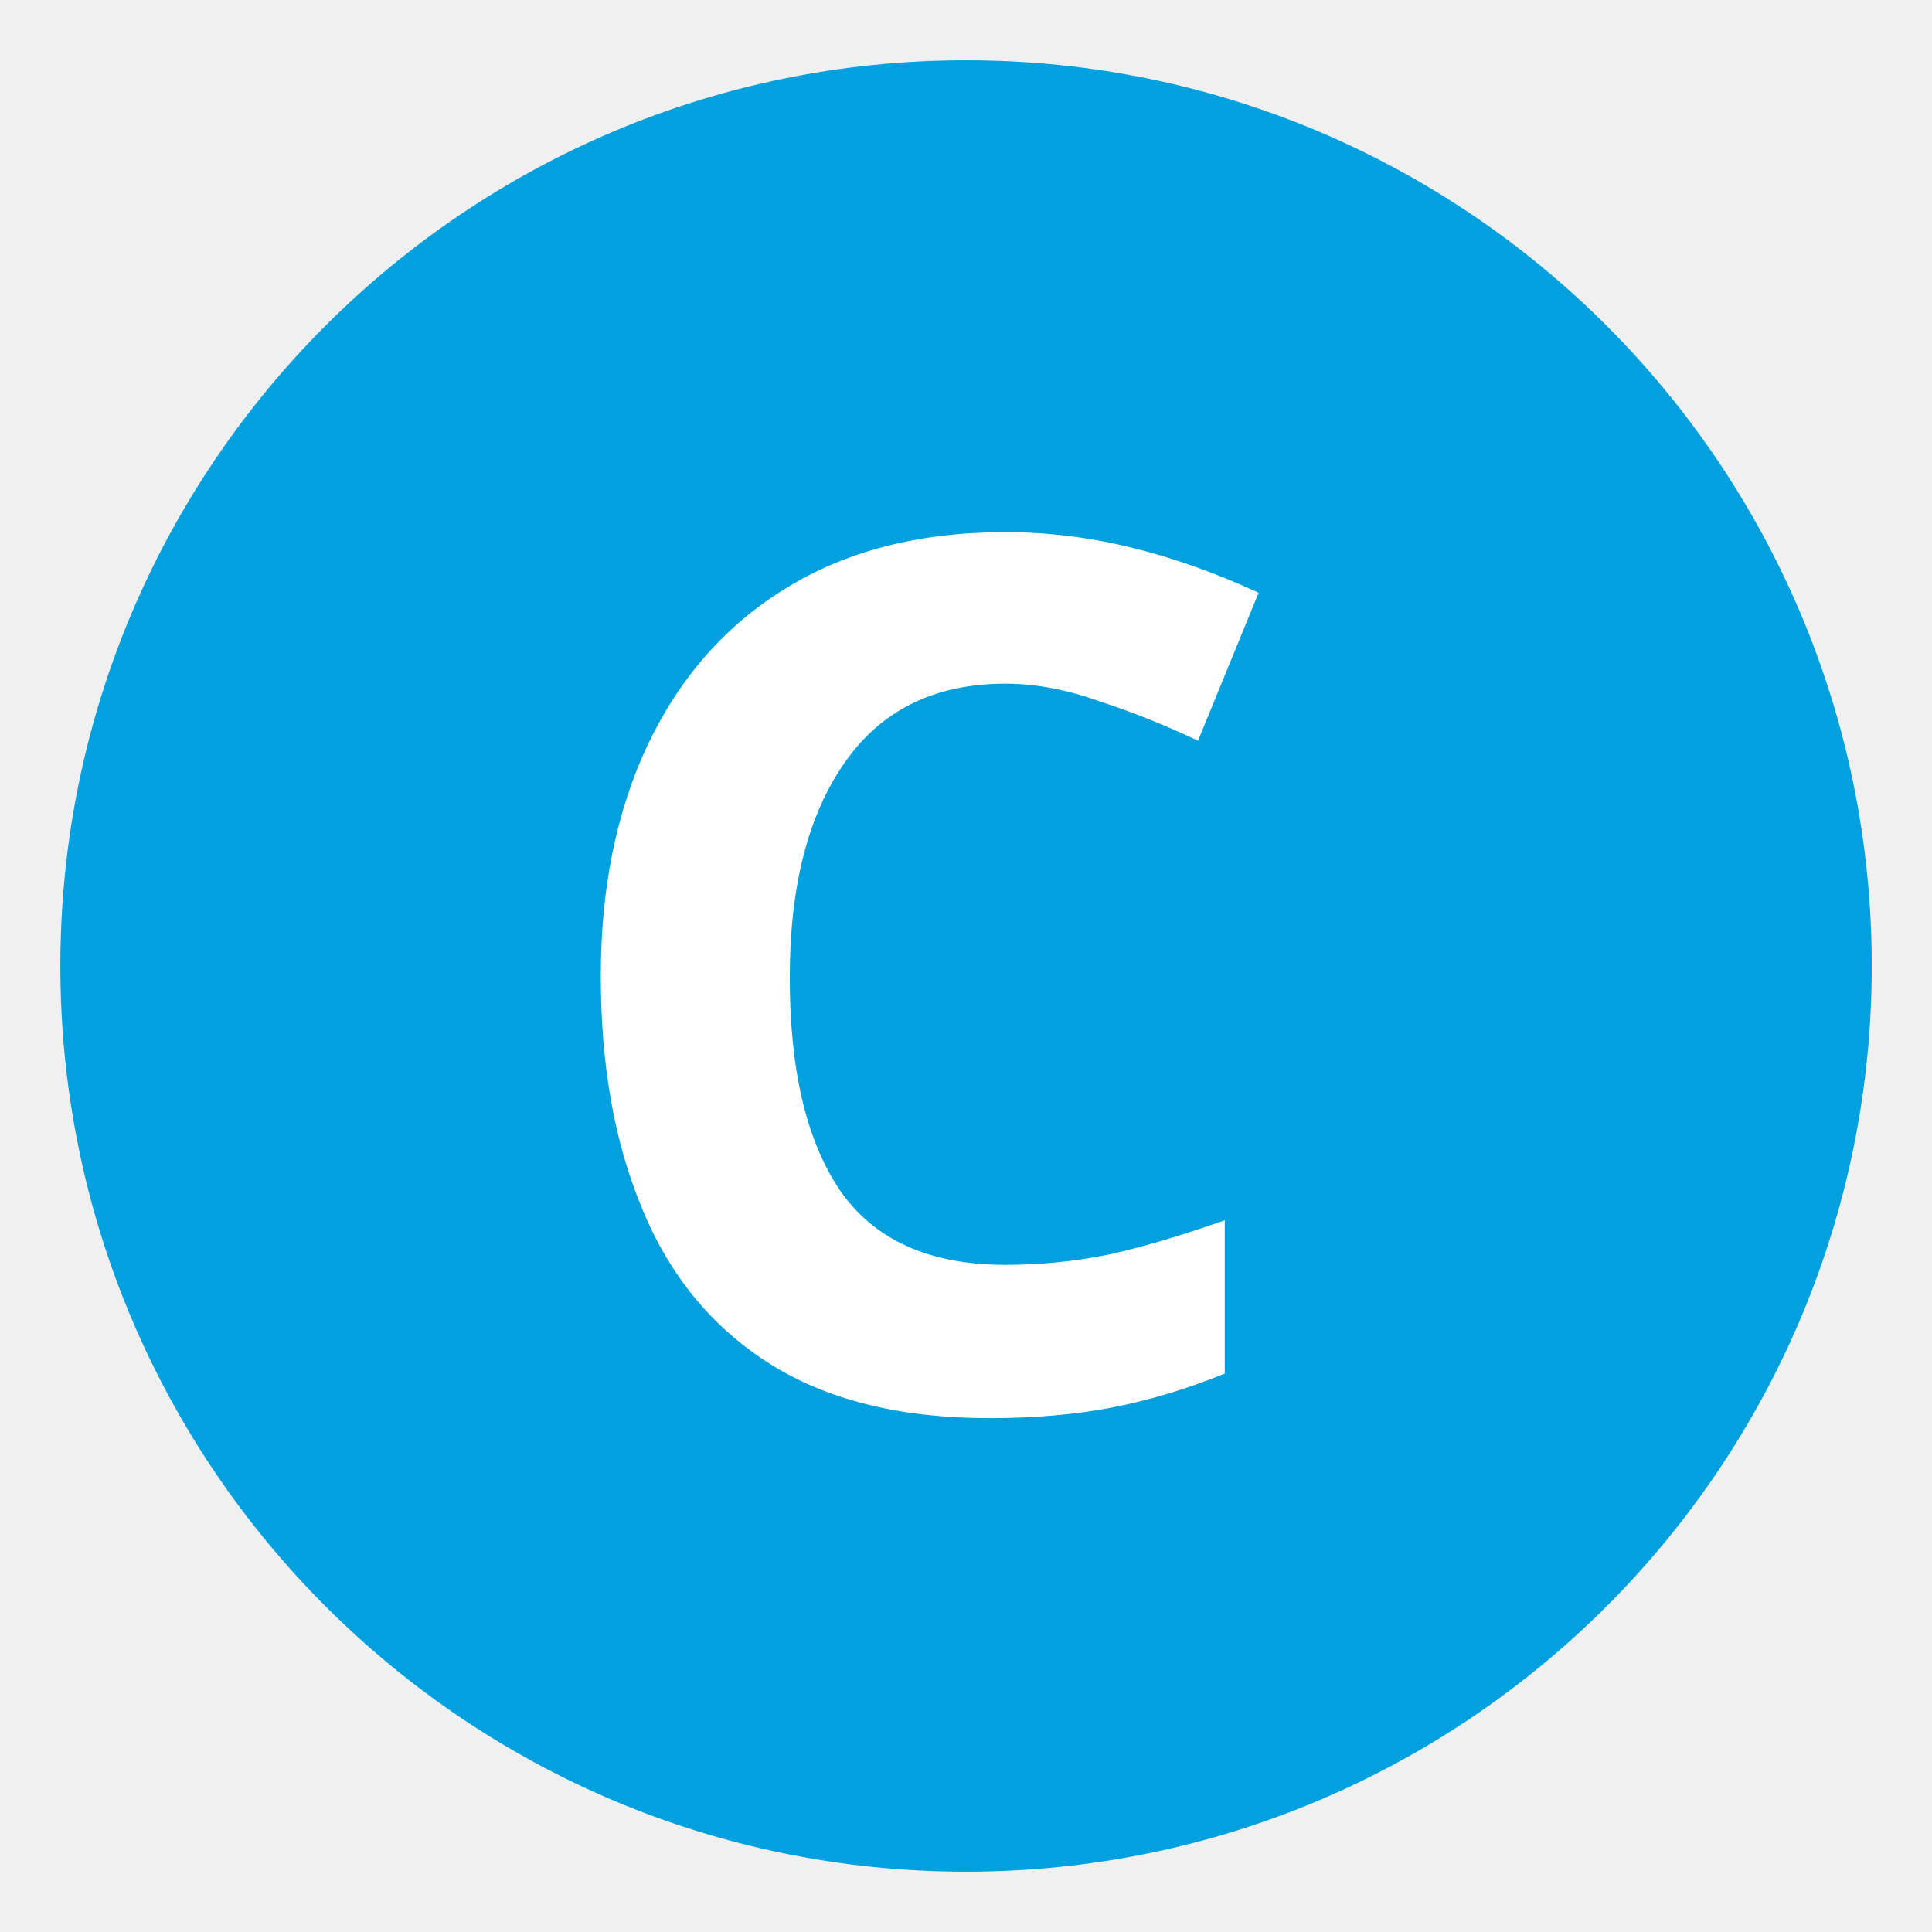
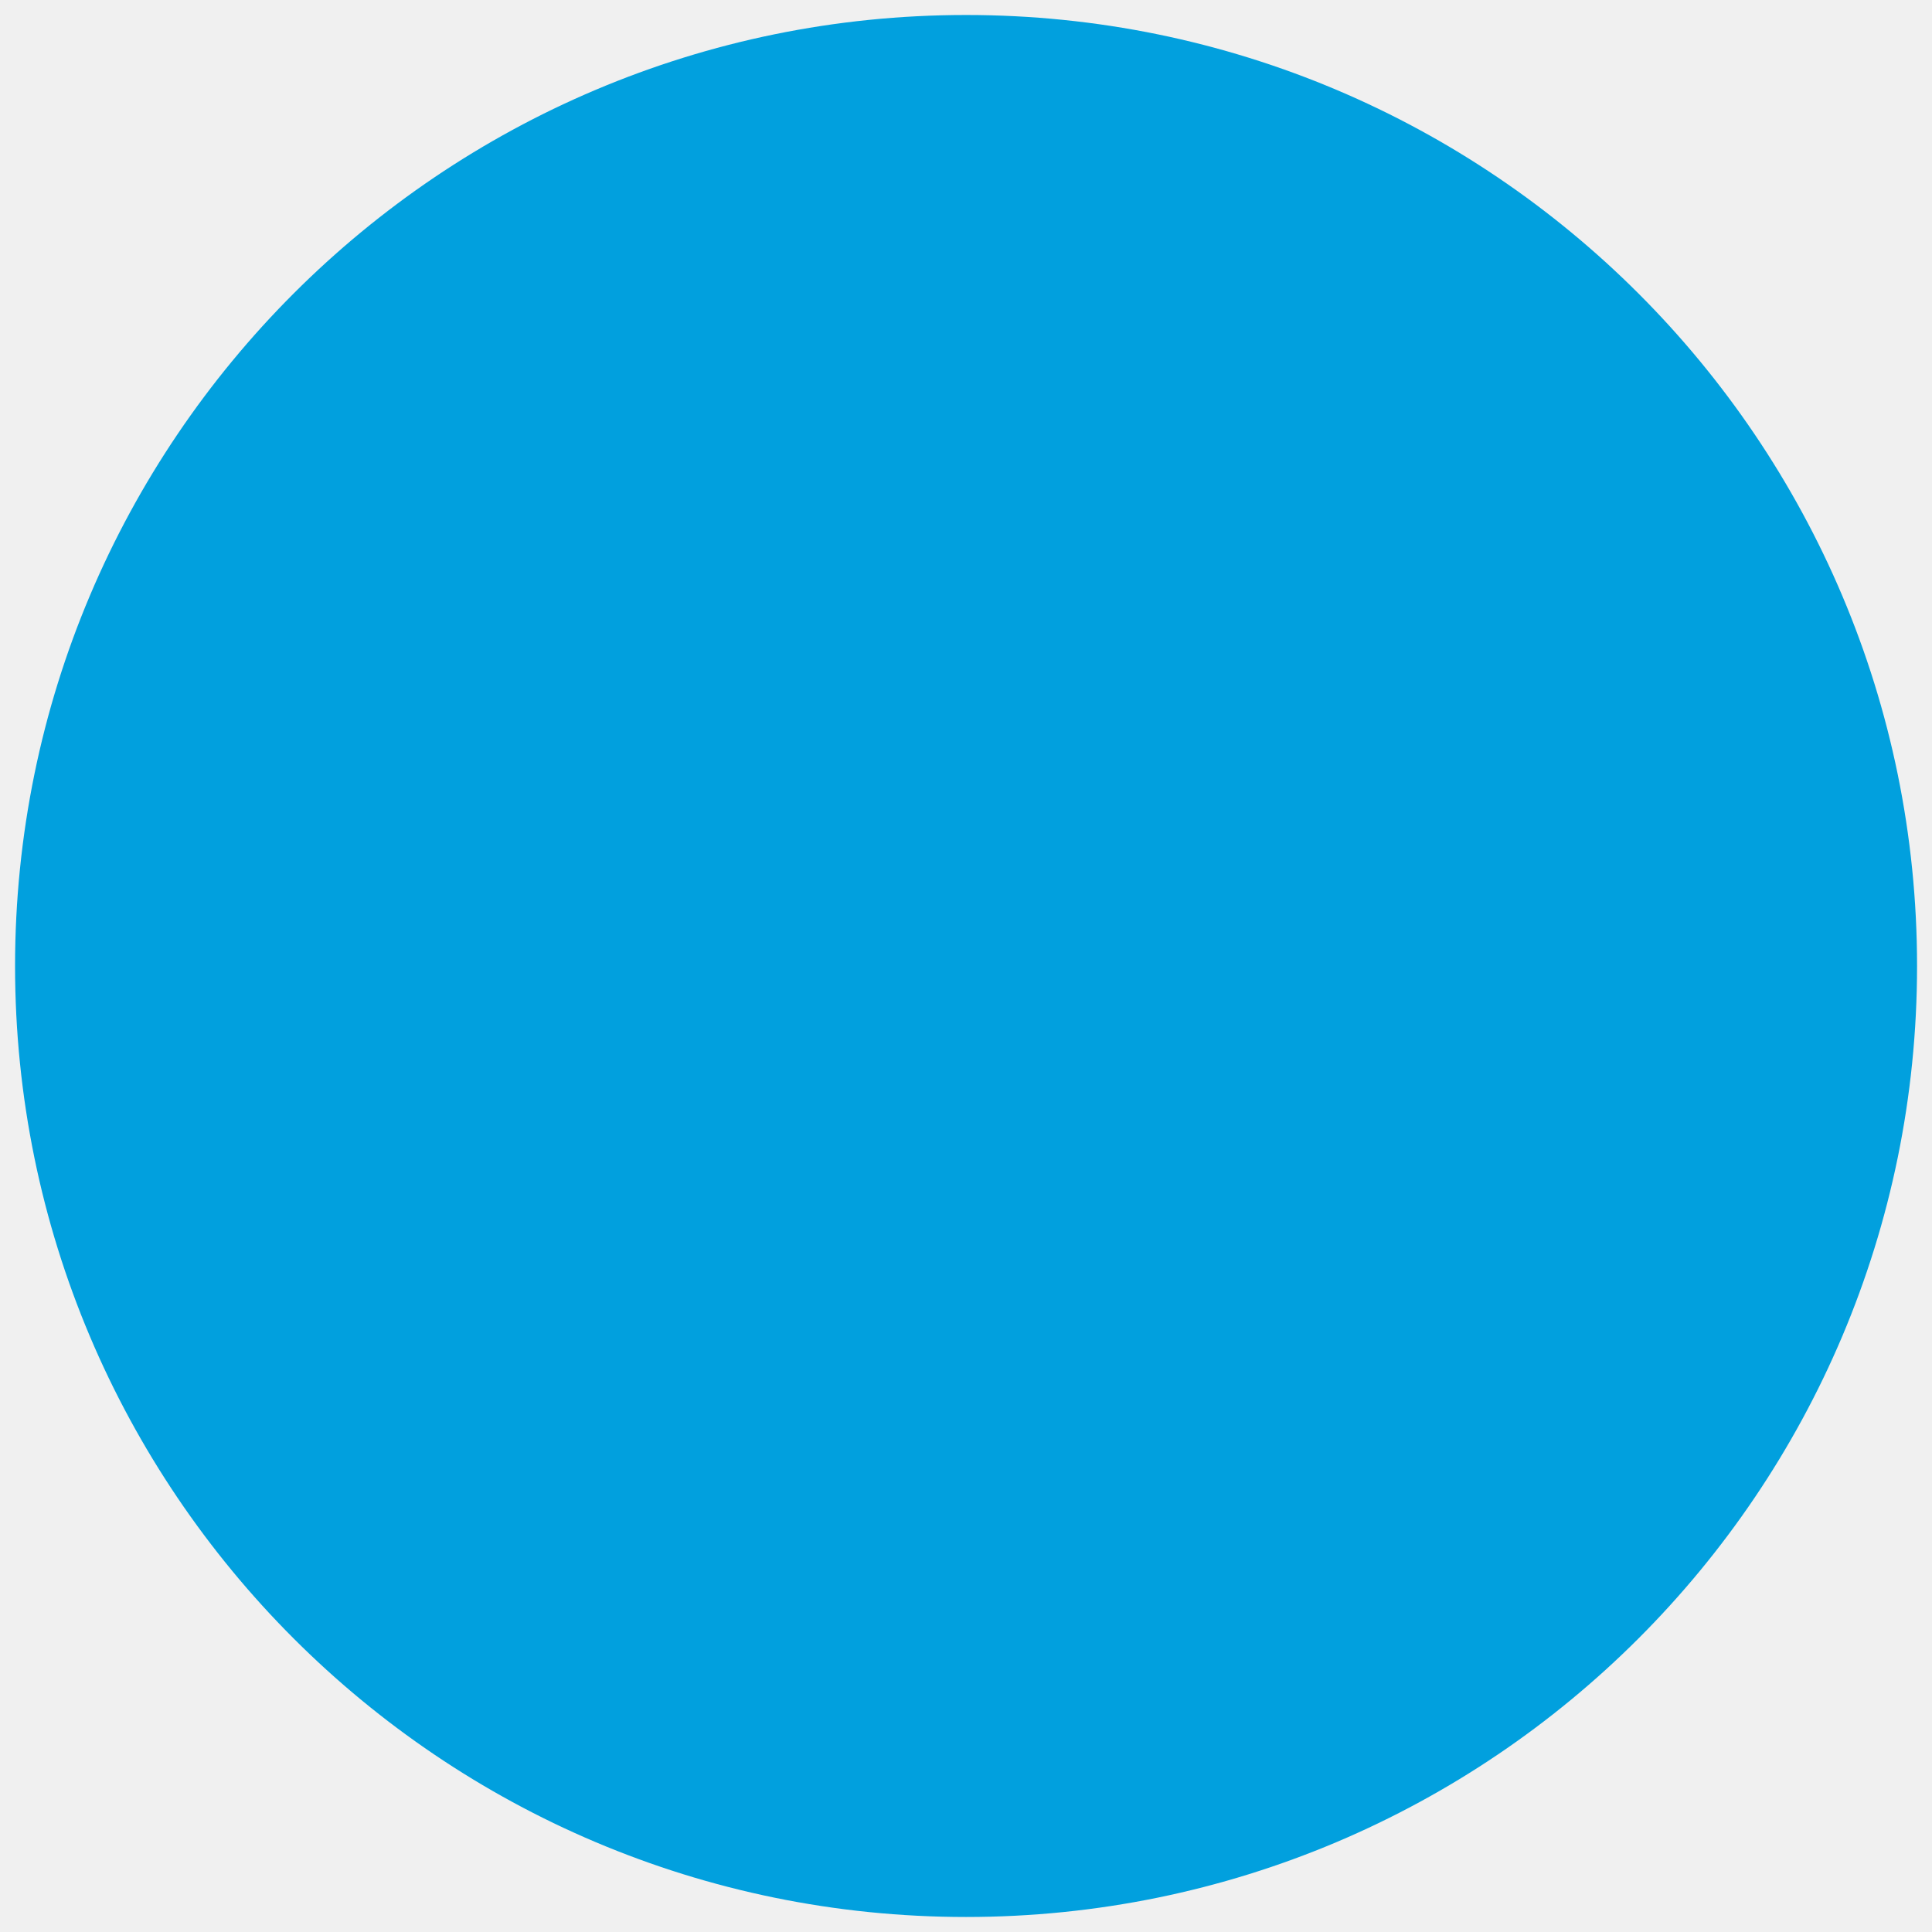
<svg xmlns="http://www.w3.org/2000/svg" width="64" height="64" viewBox="0 0 16.933 16.933" version="1.1" id="svg8">
  <defs id="defs2">
    </defs>
  <g id="layer1" transform="translate(0,-280.0666)">
-     <circle style="opacity:1;fill:#01a0de;fill-opacity:1;fill-rule:evenodd;stroke:none;stroke-width:0.547;stroke-linecap:round;stroke-linejoin:round;stroke-miterlimit:4;stroke-dasharray:none;stroke-opacity:1" id="path823" cx="8.467" cy="288.533" r="7.938" />
-     <text xml:space="preserve" style="font-style:normal;font-weight:normal;font-size:10.583px;line-height:1.25;font-family:sans-serif;letter-spacing:0px;word-spacing:0px;fill:#ffffff;fill-opacity:1;stroke:none;stroke-width:0.265" x="4.658" y="292.386" id="text819">
-       <tspan id="tspan817" x="4.658" y="292.386" style="font-weight:bold;fill:#ffffff;fill-opacity:1;stroke-width:0.265">C</tspan>
-     </text>
+     <circle style="opacity:1;fill:#01a0de;fill-opacity:1;fill-rule:evenodd;stroke:#01a0de;stroke-width:0.794;stroke-linecap:round;stroke-linejoin:round;stroke-miterlimit:4;stroke-dasharray:none;stroke-opacity:1" id="path823" cx="8.467" cy="288.533" r="7.938" />
  </g>
</svg>
